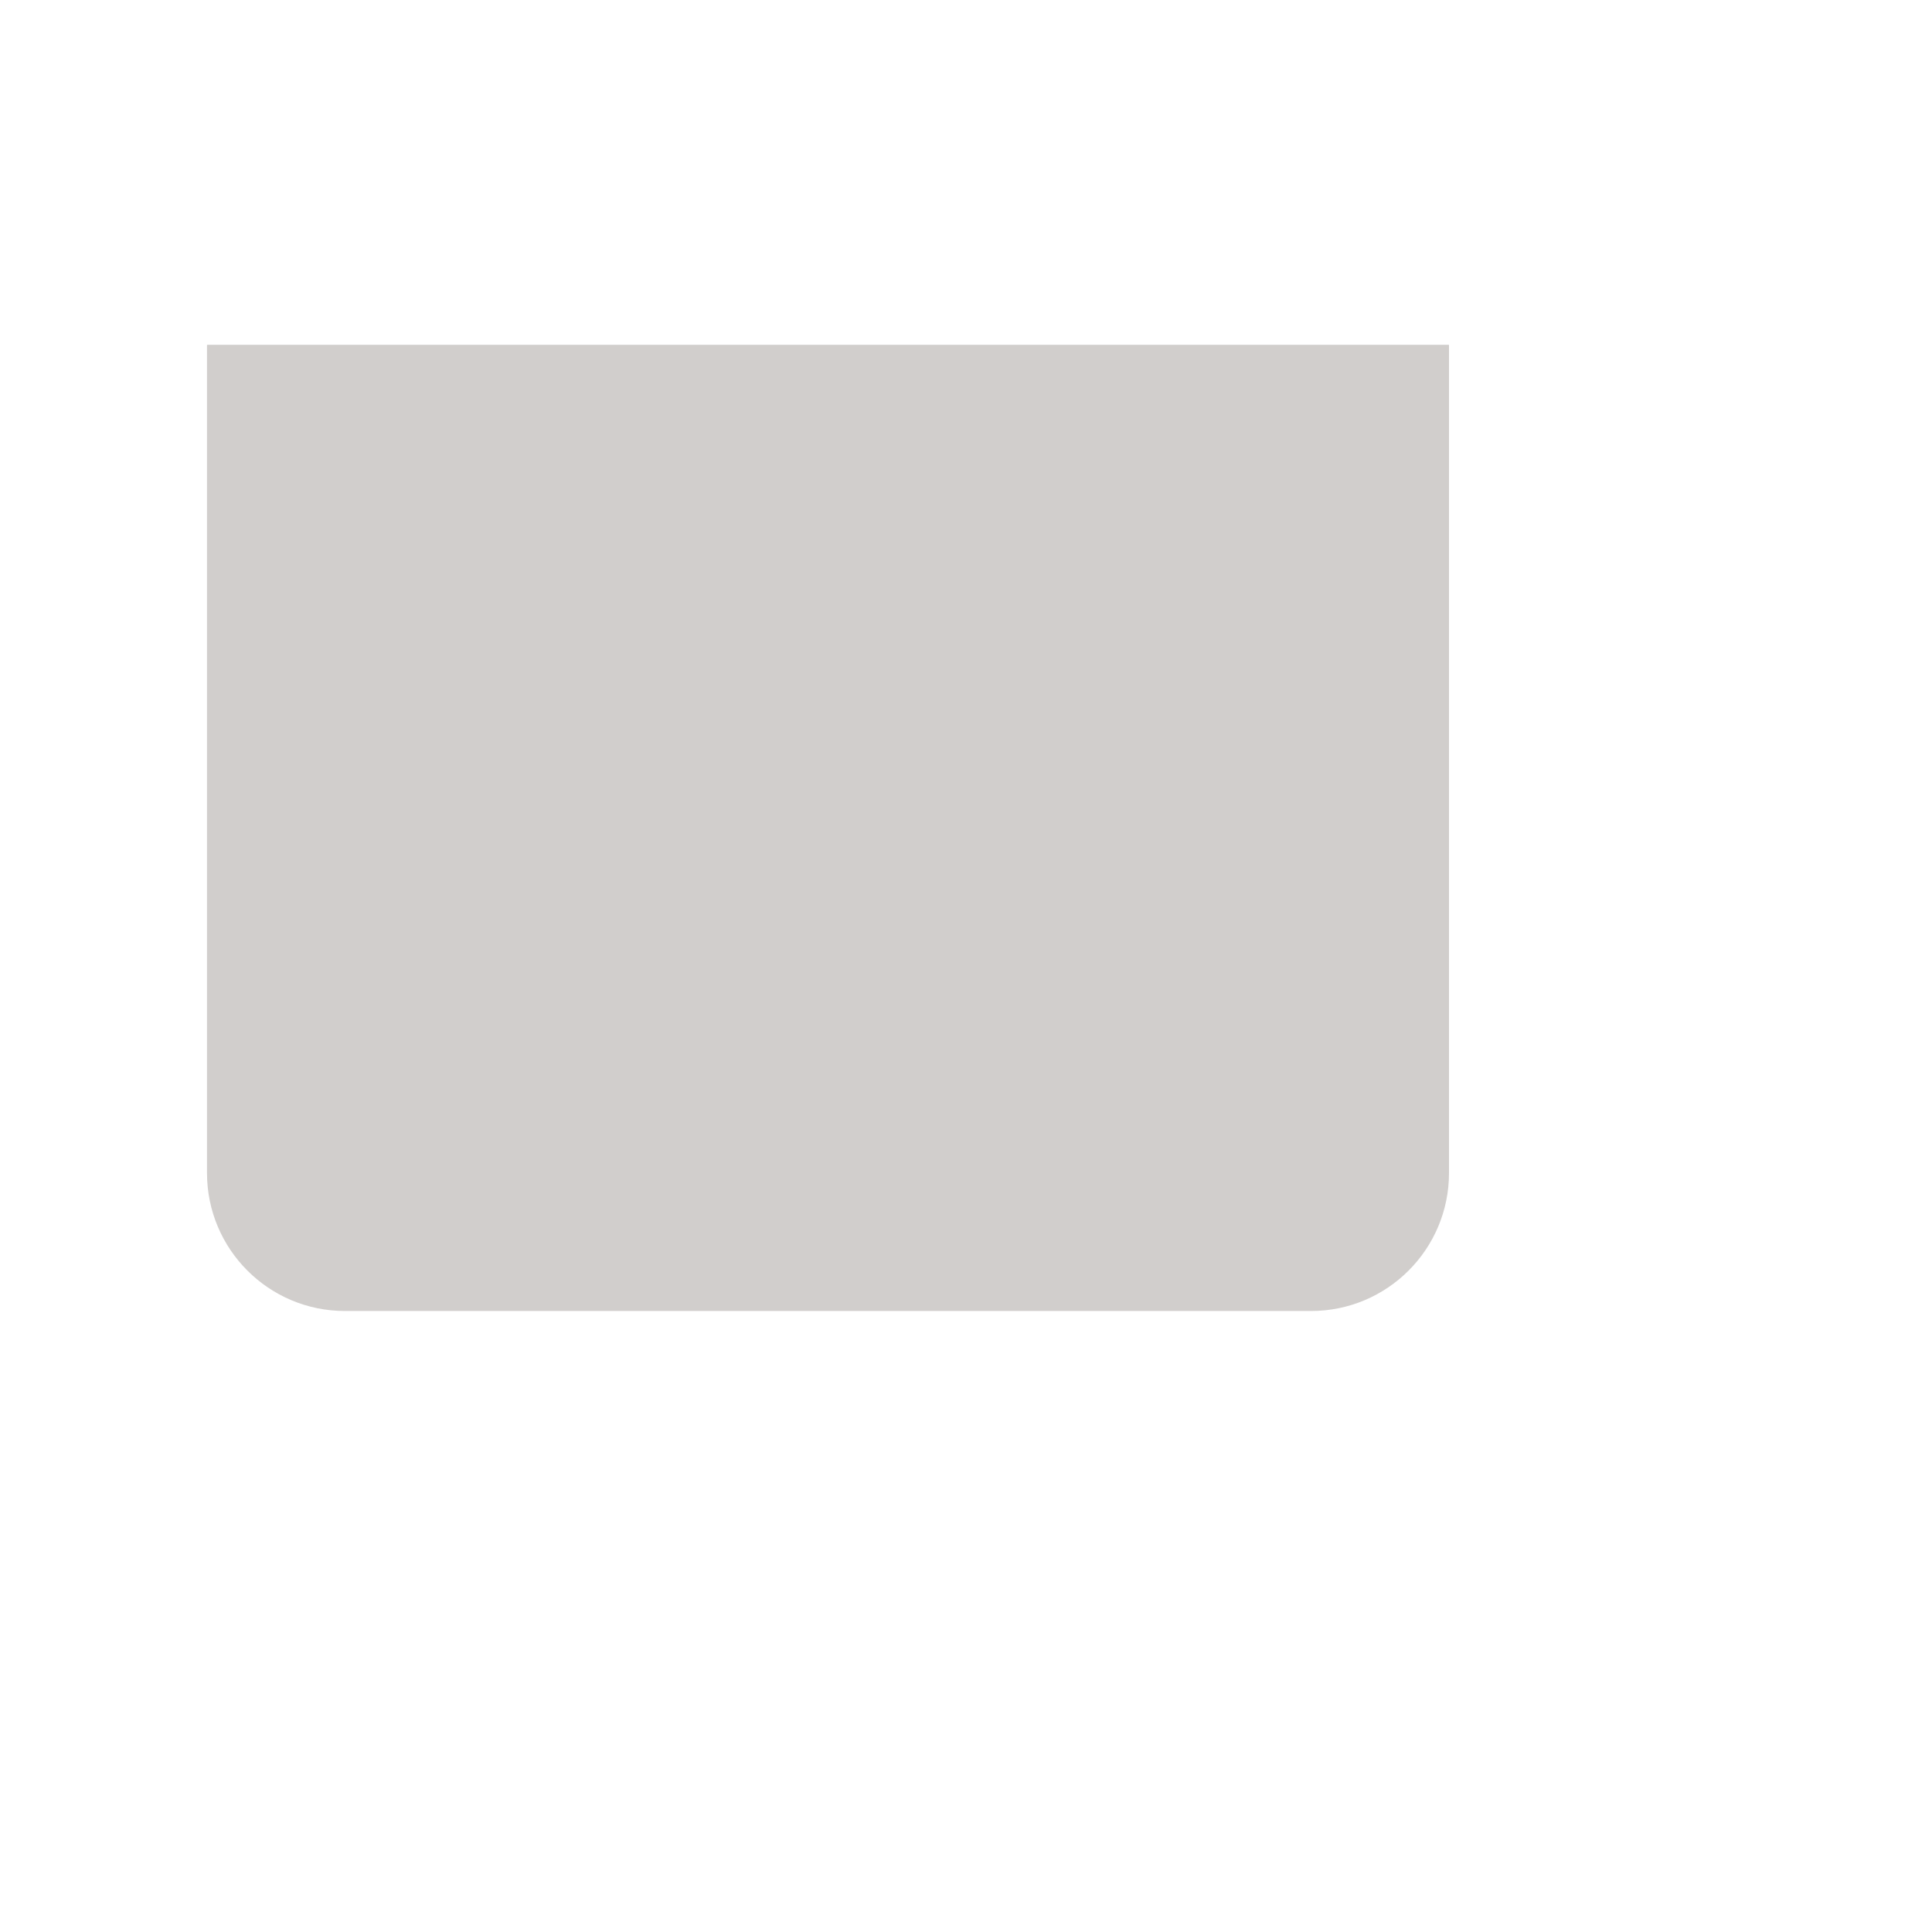
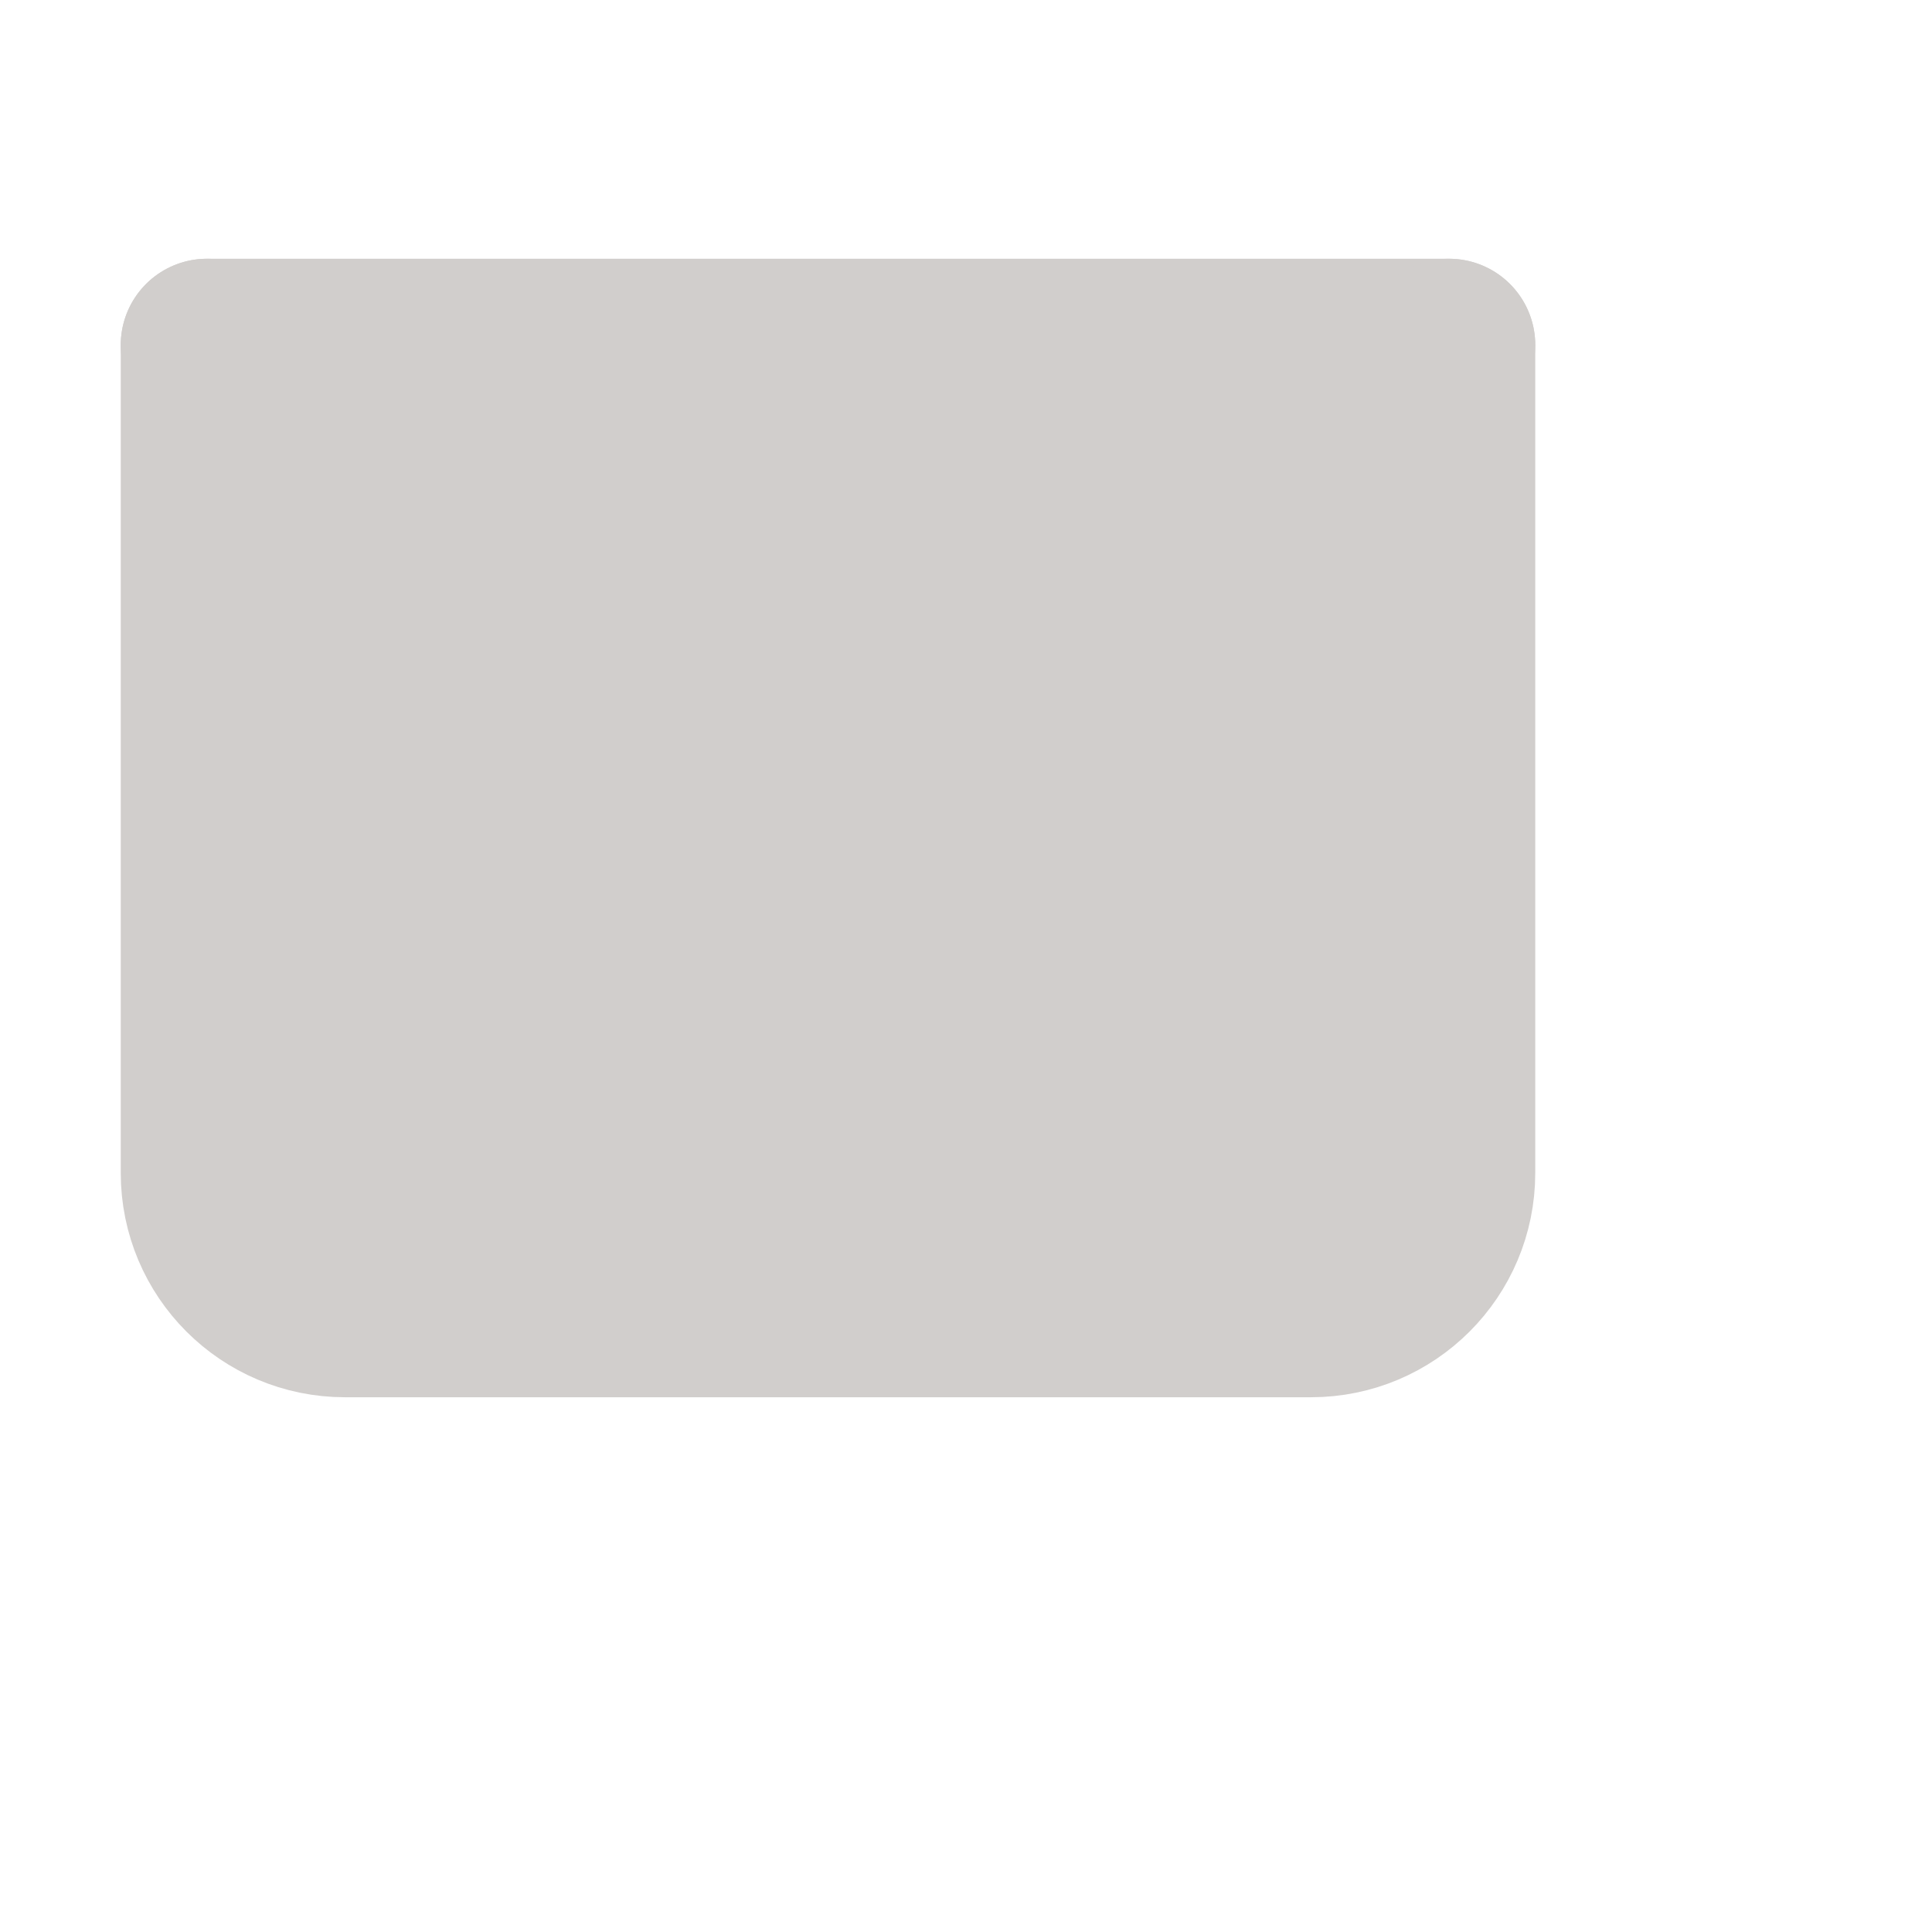
<svg xmlns="http://www.w3.org/2000/svg" class="icon" x="0px" y="0px" viewBox="0 0 28 28" enable-background="new 0 0 28 28" xml:space="preserve">
  <g clip-path="url(#clip0_429_11225)">
-     <path id="Email" fill="#D1CECC" d="M3 5H21V17C21 18.105 20.105 19 19 19H5C3.895 19 3 18.105 3 17V5Z" />
-     <path id="Email" fill="#D1CECC" d="M3 5L12 14L21 5" />
+     <path id="Email" fill="#D1CECC" d="M3 5H21V17C21 18.105 20.105 19 19 19H5C3.895 19 3 18.105 3 17V5Z" stroke="#D1CECC" stroke-width="2.5" stroke-linecap="round" stroke-linejoin="round" />
+     <path id="Email" fill="#D1CECC" d="M3 5L12 14L21 5" stroke="#D1CECC" stroke-width="2.5" stroke-linecap="round" stroke-linejoin="round" />
  </g>
</svg>
